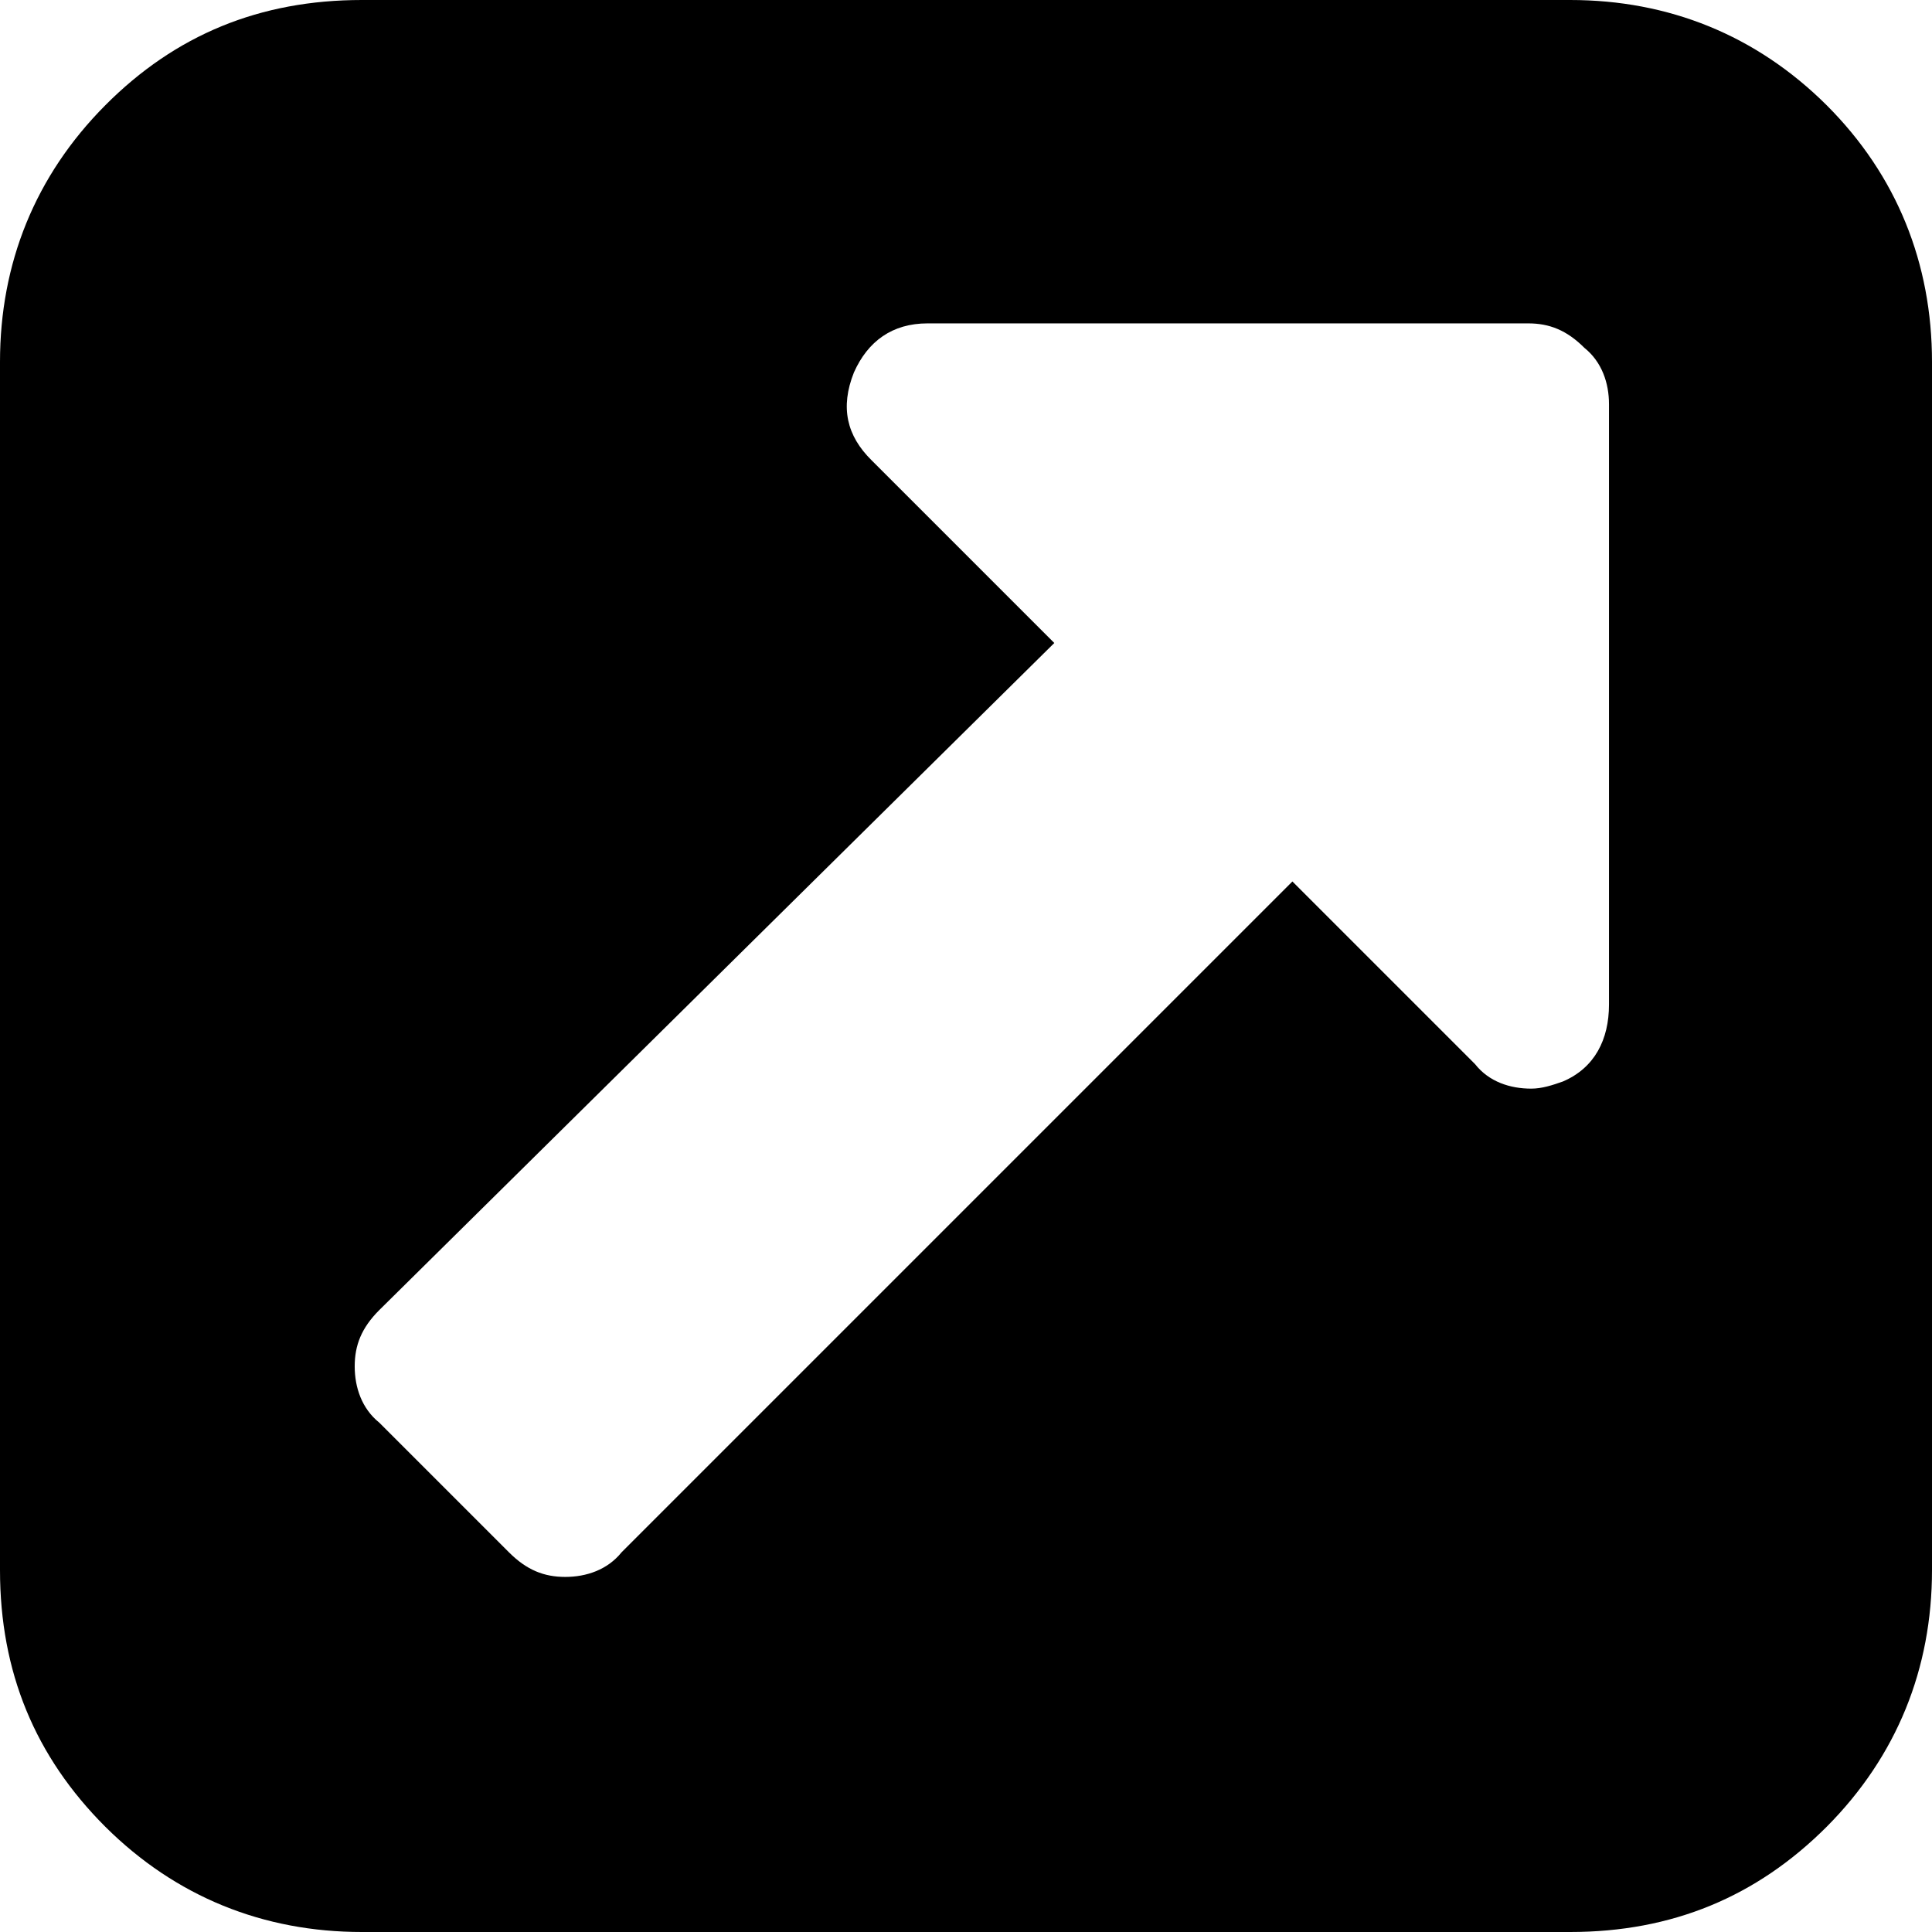
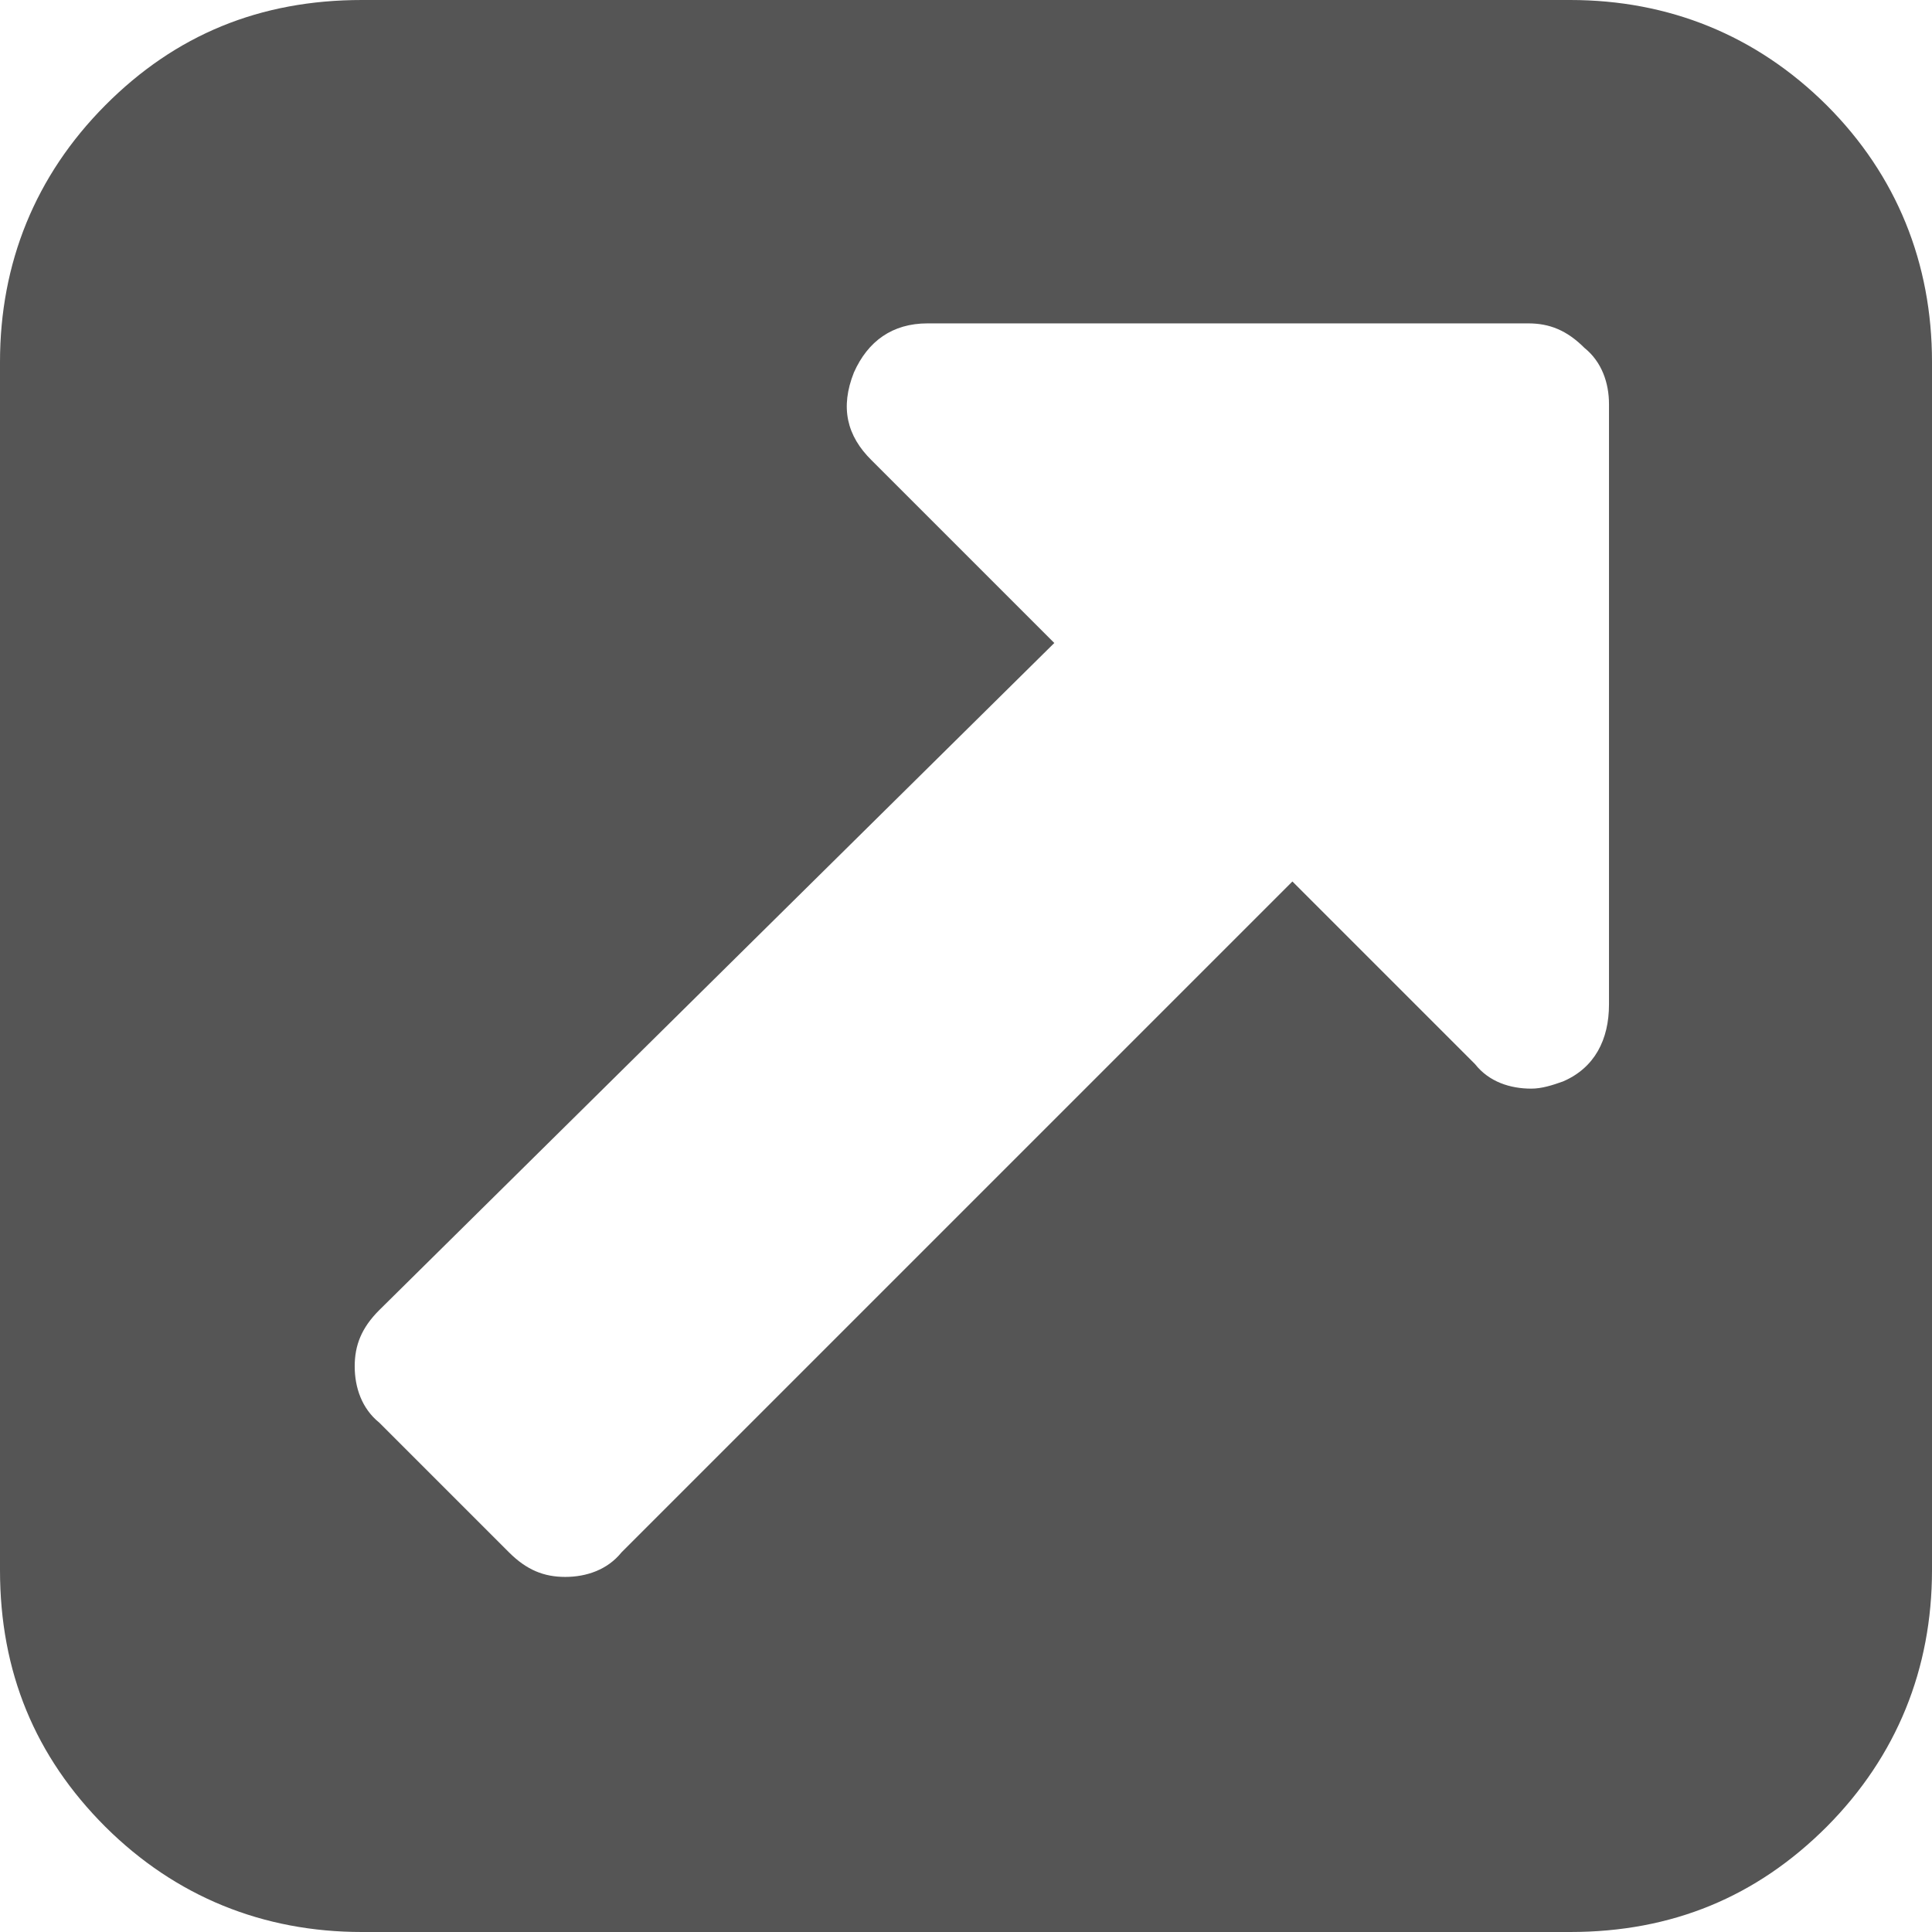
<svg xmlns="http://www.w3.org/2000/svg" version="1.1" id="Layer_1" x="0px" y="0px" viewBox="0 0 512 512" style="enable-background:new 0 0 512 512;" xml:space="preserve">
  <g id="XMLID_2_">
-     <path id="XMLID_6_" style="fill:black" d="M426.4,266.2V107.1c0-5.6-1.9-11.2-6.5-14.9c-4.7-4.7-9.3-6.5-14.9-6.5H245.8   c-9.3,0-15.8,4.7-19.5,13c-3.7,9.3-1.9,16.8,4.7,23.3l48.4,48.4L100.5,347.2c-4.7,4.7-6.5,9.3-6.5,14.9c0,5.6,1.9,11.2,6.5,14.9   l34.4,34.4c4.7,4.7,9.3,6.5,14.9,6.5c5.6,0,11.2-1.9,14.9-6.5l177.8-177.8l48.4,48.4c3.7,4.7,9.3,6.5,14.9,6.5   c2.8,0,5.6-0.9,8.4-1.9C422.6,283,426.4,275.5,426.4,266.2z M512,95.9v320.2c0,26.1-9.3,49.3-27.9,68c-18.6,18.6-41,27.9-68,27.9   H95.9c-26.1,0-49.3-9.3-68-27.9C9.3,465.5,0,443.1,0,416.1V95.9c0-26.1,9.3-49.3,27.9-68S68.9,0,95.9,0h320.2   c26.1,0,49.3,9.3,68,27.9C502.7,46.5,512,69.8,512,95.9z" />
+     <path id="XMLID_6_" style="fill:#555" d="M426.4,266.2V107.1c0-5.6-1.9-11.2-6.5-14.9c-4.7-4.7-9.3-6.5-14.9-6.5H245.8   c-9.3,0-15.8,4.7-19.5,13c-3.7,9.3-1.9,16.8,4.7,23.3l48.4,48.4L100.5,347.2c-4.7,4.7-6.5,9.3-6.5,14.9c0,5.6,1.9,11.2,6.5,14.9   l34.4,34.4c4.7,4.7,9.3,6.5,14.9,6.5c5.6,0,11.2-1.9,14.9-6.5l177.8-177.8l48.4,48.4c3.7,4.7,9.3,6.5,14.9,6.5   c2.8,0,5.6-0.9,8.4-1.9C422.6,283,426.4,275.5,426.4,266.2z M512,95.9v320.2c0,26.1-9.3,49.3-27.9,68c-18.6,18.6-41,27.9-68,27.9   H95.9c-26.1,0-49.3-9.3-68-27.9C9.3,465.5,0,443.1,0,416.1V95.9c0-26.1,9.3-49.3,27.9-68S68.9,0,95.9,0h320.2   c26.1,0,49.3,9.3,68,27.9C502.7,46.5,512,69.8,512,95.9z" />
  </g>
</svg>
